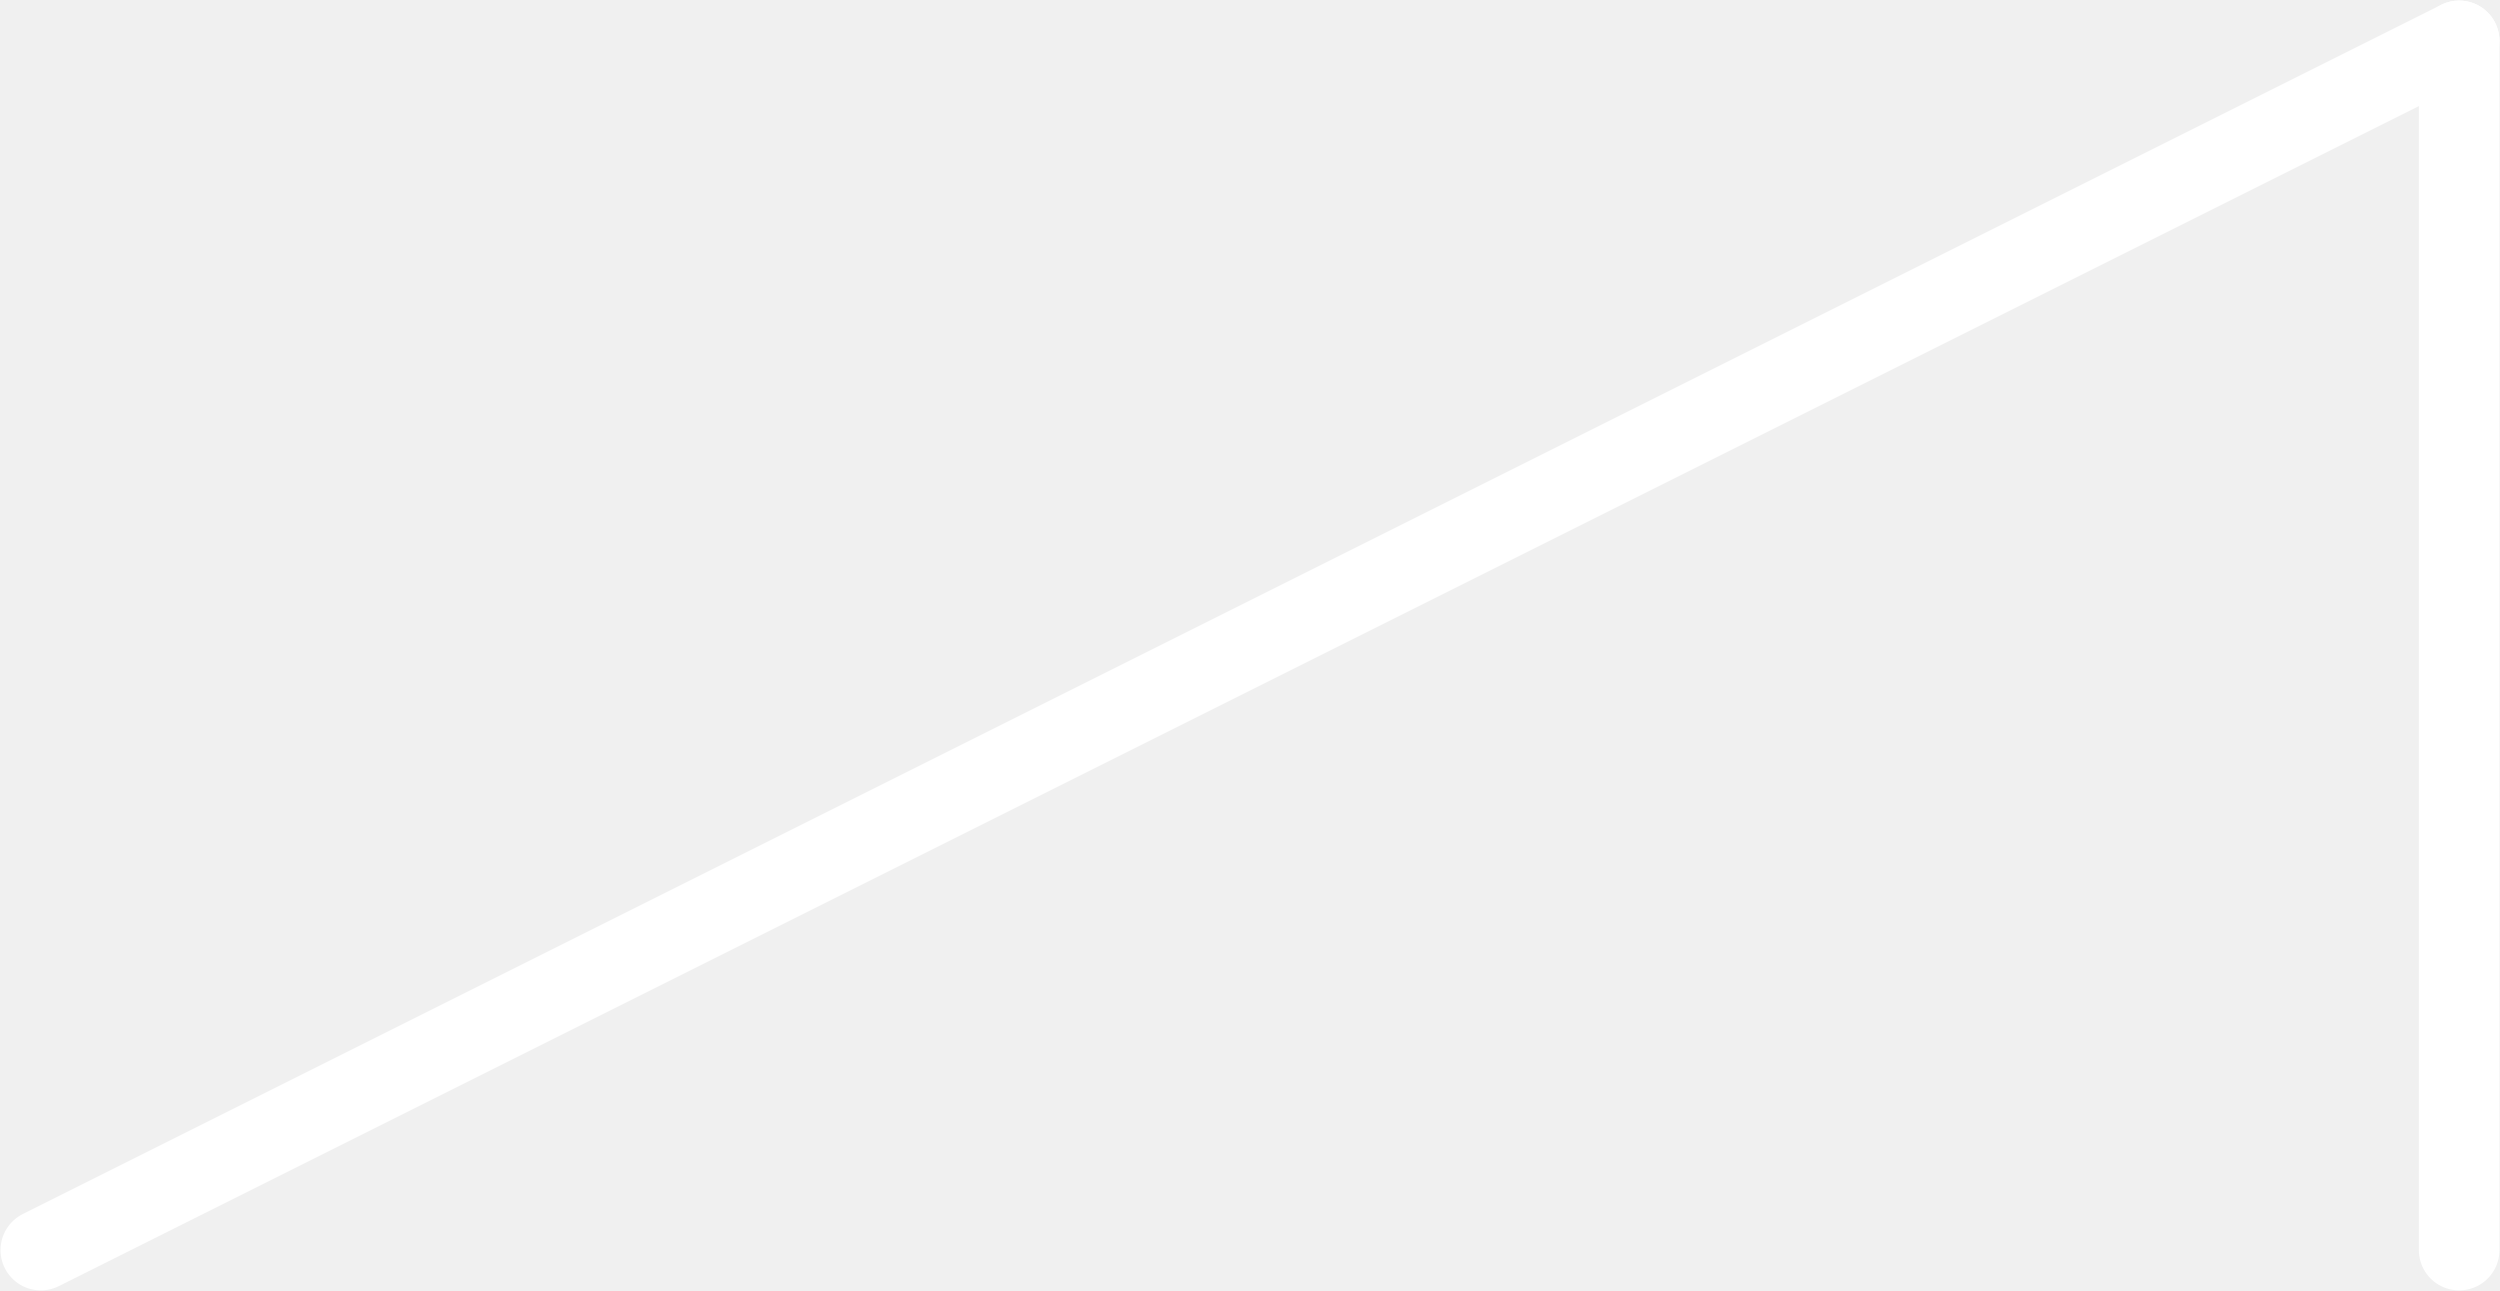
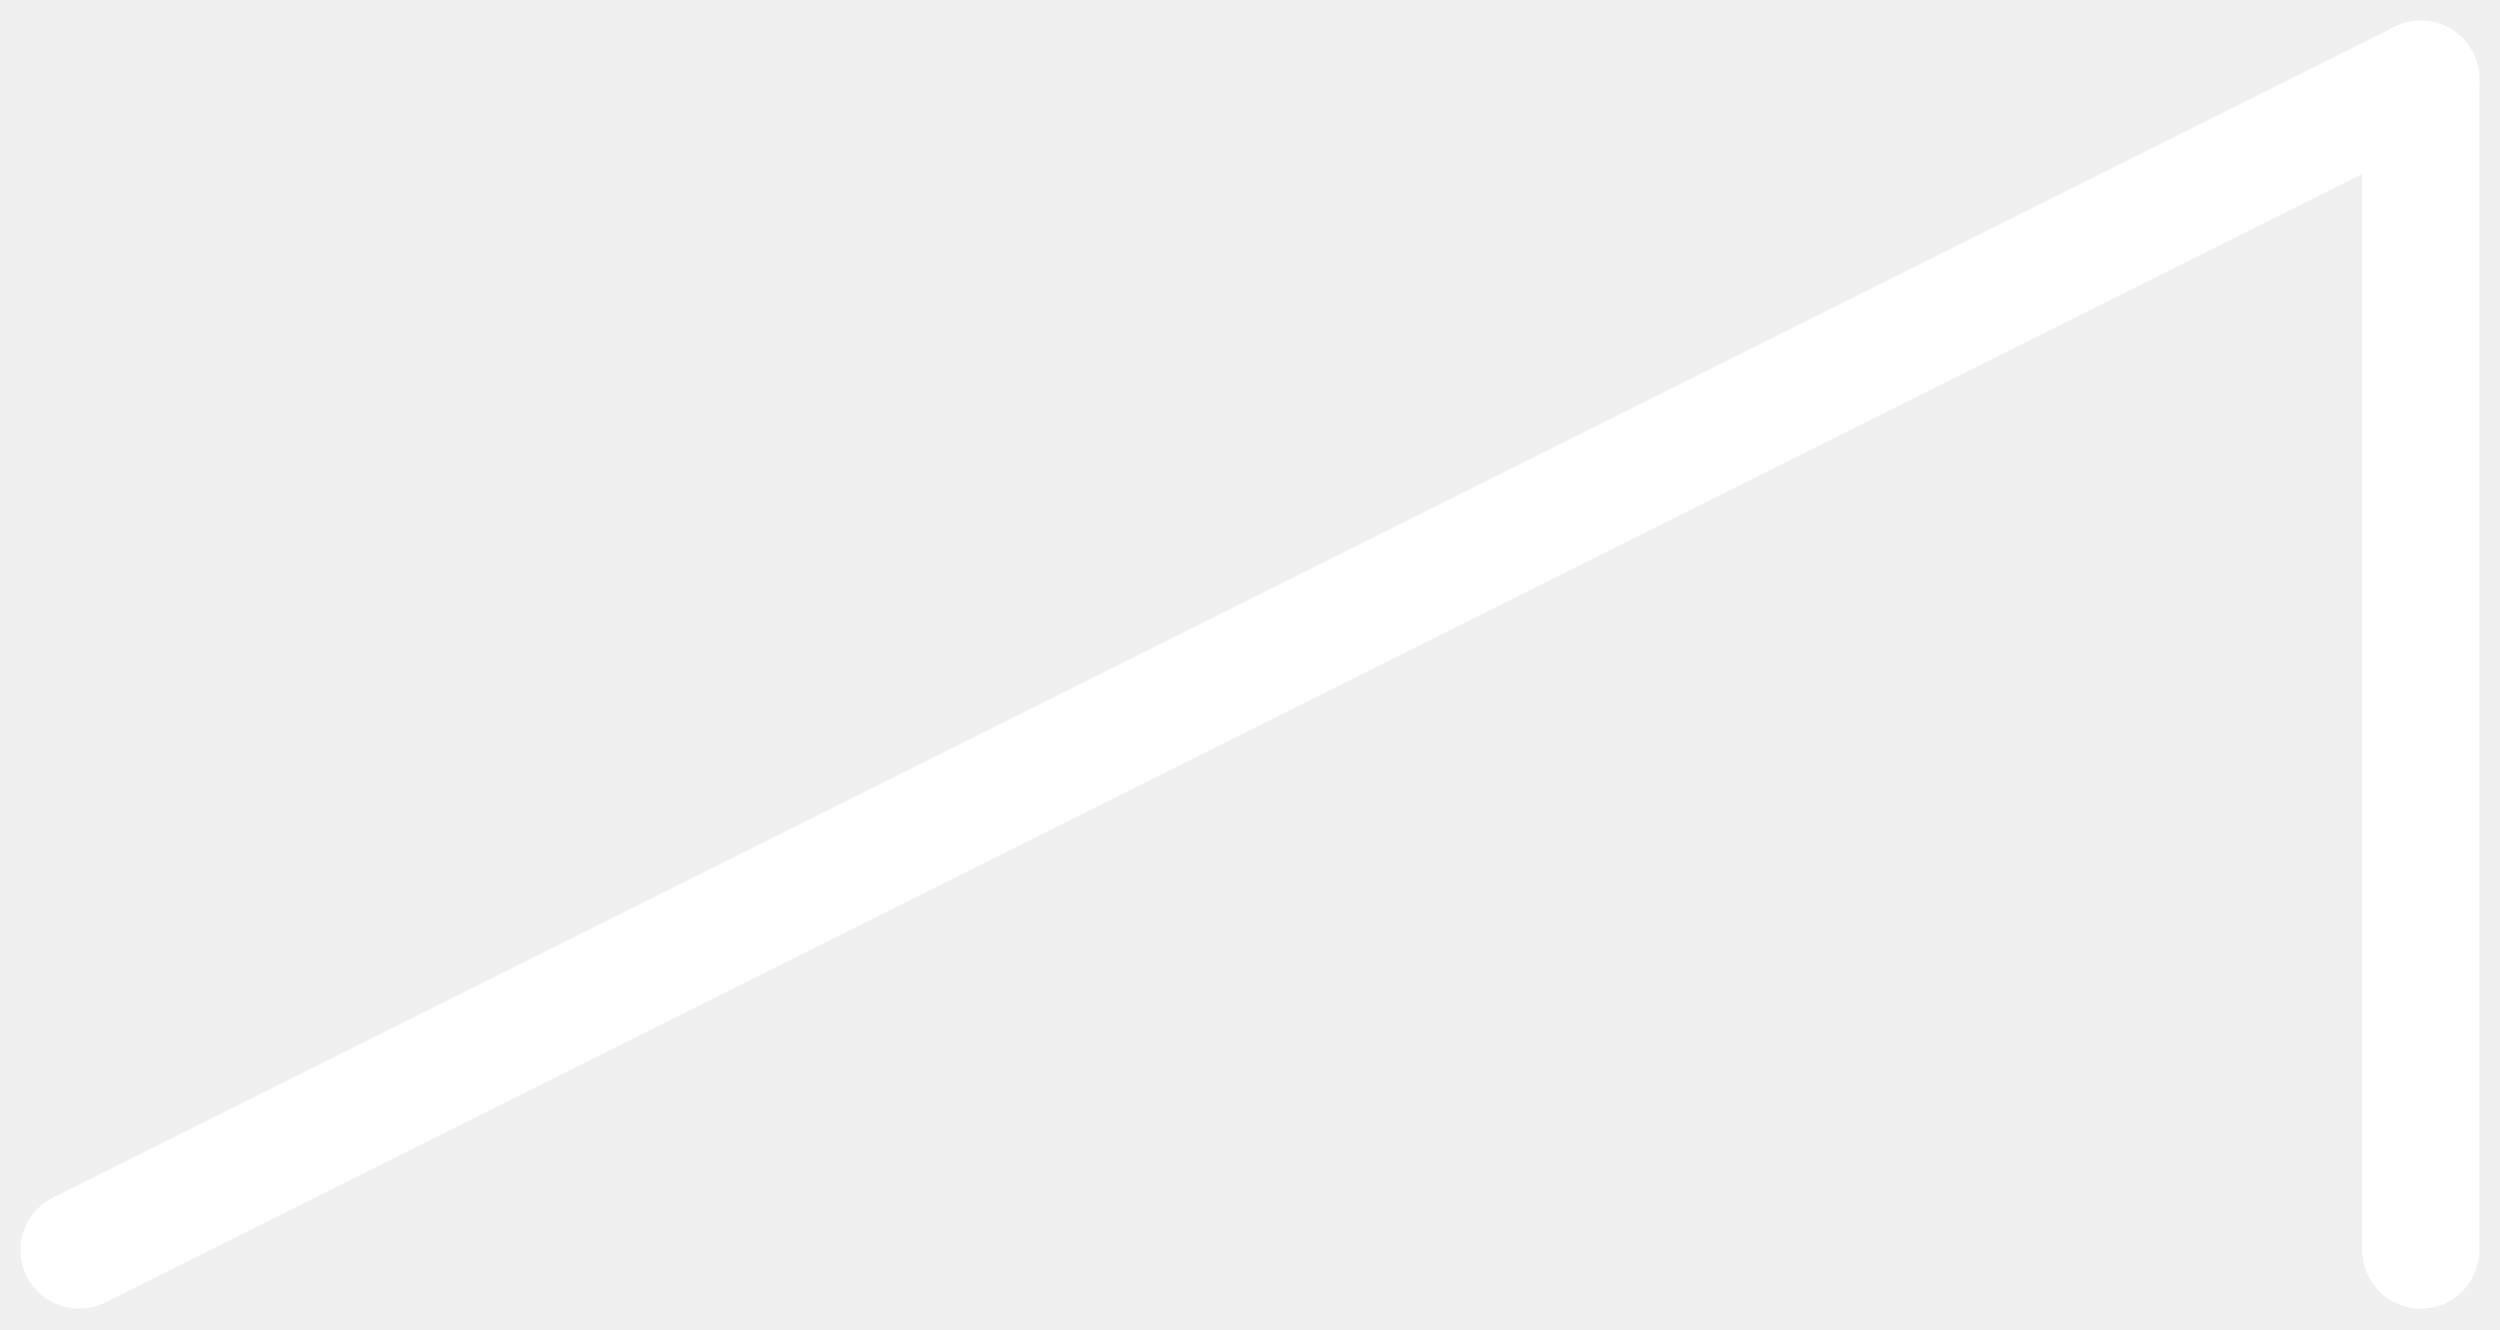
- <svg xmlns="http://www.w3.org/2000/svg" width="8.753mm" height="4.52mm" viewBox="0 0 31.013 16.014" id="svg2" version="1.1">
+ <svg xmlns="http://www.w3.org/2000/svg" width="9.039mm" height="4.806mm" viewBox="0 0 32.027 17.028" id="svg2" version="1.1">
  <defs id="defs4" />
-   <g id="layer1" transform="translate(46.00643,-37.36223)">
+   <g id="layer1" transform="translate(46.5128,-36.85511)">
    <path style="opacity:1;fill:#ffffff;fill-opacity:1;fill-rule:nonzero;stroke:#4d4d4d;stroke-width:0.504;stroke-linecap:round;stroke-linejoin:round;stroke-miterlimit:4;stroke-dasharray:none;stroke-opacity:0.194" d="" id="path3348" />
-     <g transform="translate(-95.50005,30.50714)" id="g4172">
-       <path id="path4152" d="m 50,22.362 30,-15 0,0" style="fill:none;fill-rule:evenodd;stroke:#ffffff;stroke-width:1px;stroke-linecap:round;stroke-linejoin:round;stroke-opacity:1" />
-       <path id="path4154" d="M 80,7.362 80,22.362" style="fill:none;fill-rule:evenodd;stroke:#ffffff;stroke-width:1px;stroke-linecap:round;stroke-linejoin:round;stroke-opacity:1" />
+     <g transform="translate(-95.50005,30.50714)" id="g4172" style="stroke-width:1.5;stroke-miterlimit:4;stroke-dasharray:none">
+       <path id="path4152" d="m 50,22.362 30,-15 0,0" style="fill:none;fill-rule:evenodd;stroke:#ffffff;stroke-width:1.5;stroke-linecap:round;stroke-linejoin:round;stroke-miterlimit:4;stroke-dasharray:none;stroke-opacity:1" />
+       <path id="path4154" d="M 80,7.362 80,22.362" style="fill:none;fill-rule:evenodd;stroke:#ffffff;stroke-width:1.5;stroke-linecap:round;stroke-linejoin:round;stroke-miterlimit:4;stroke-dasharray:none;stroke-opacity:1" />
    </g>
  </g>
</svg>
